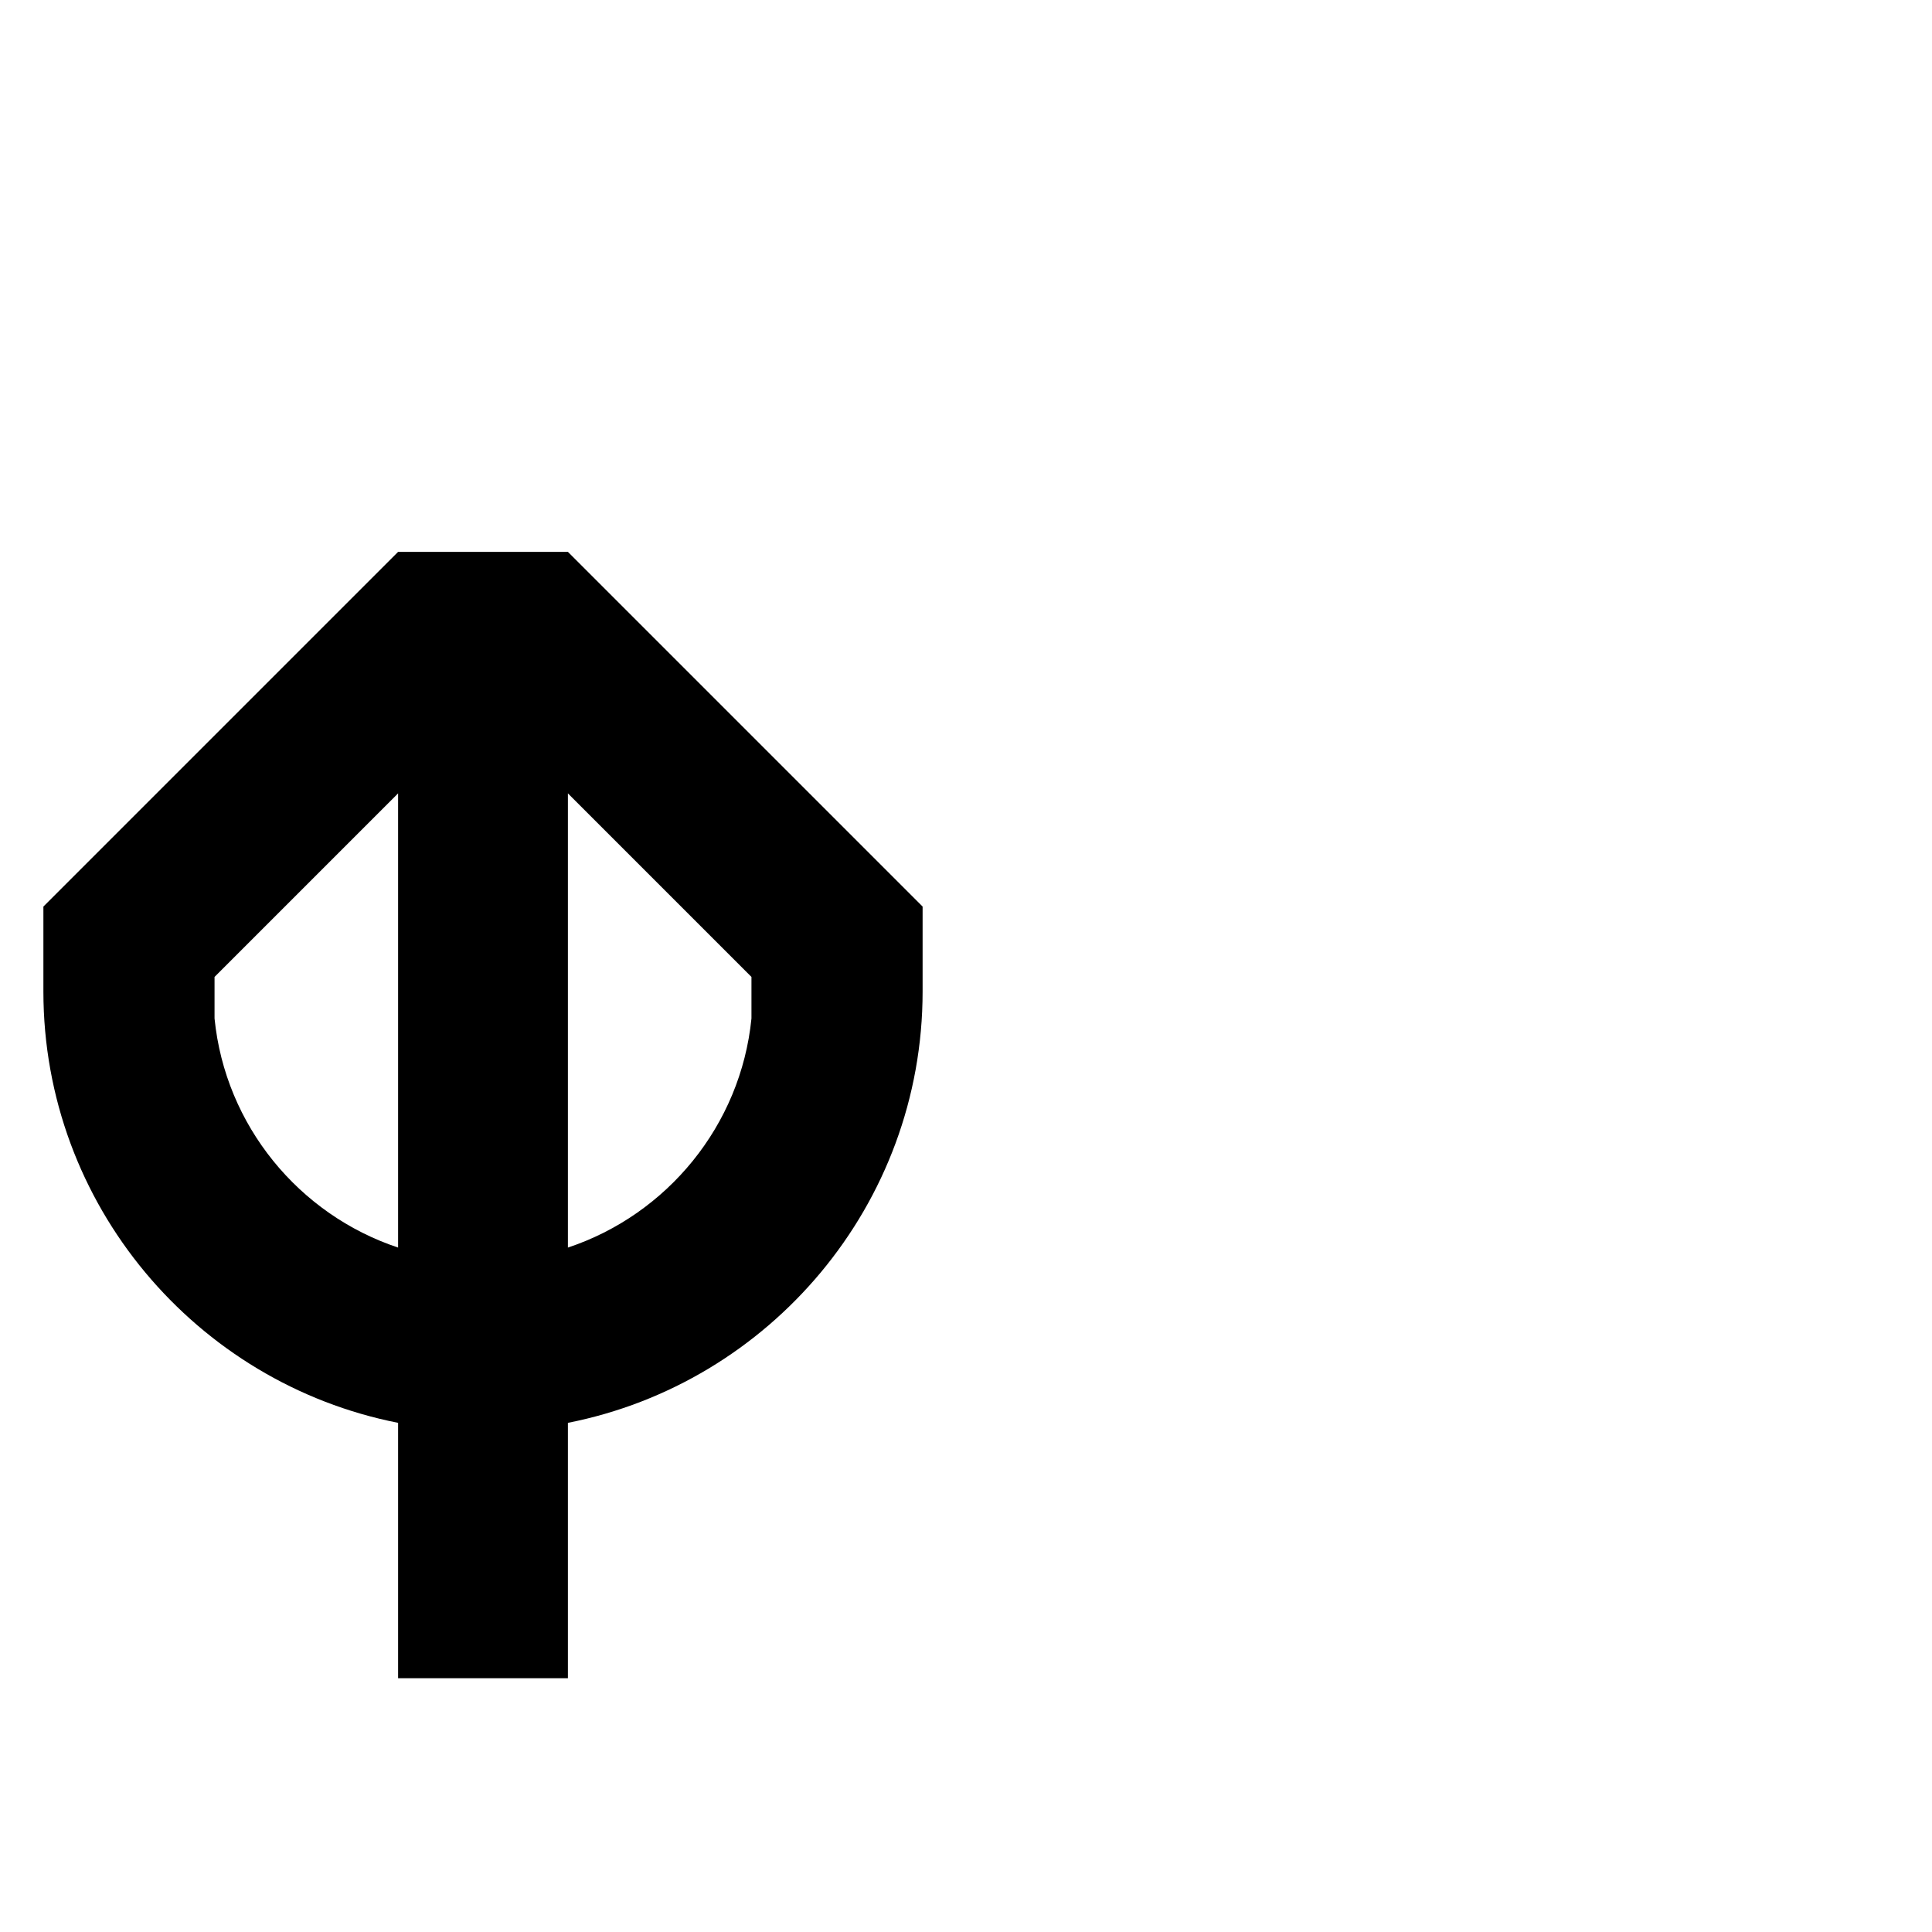
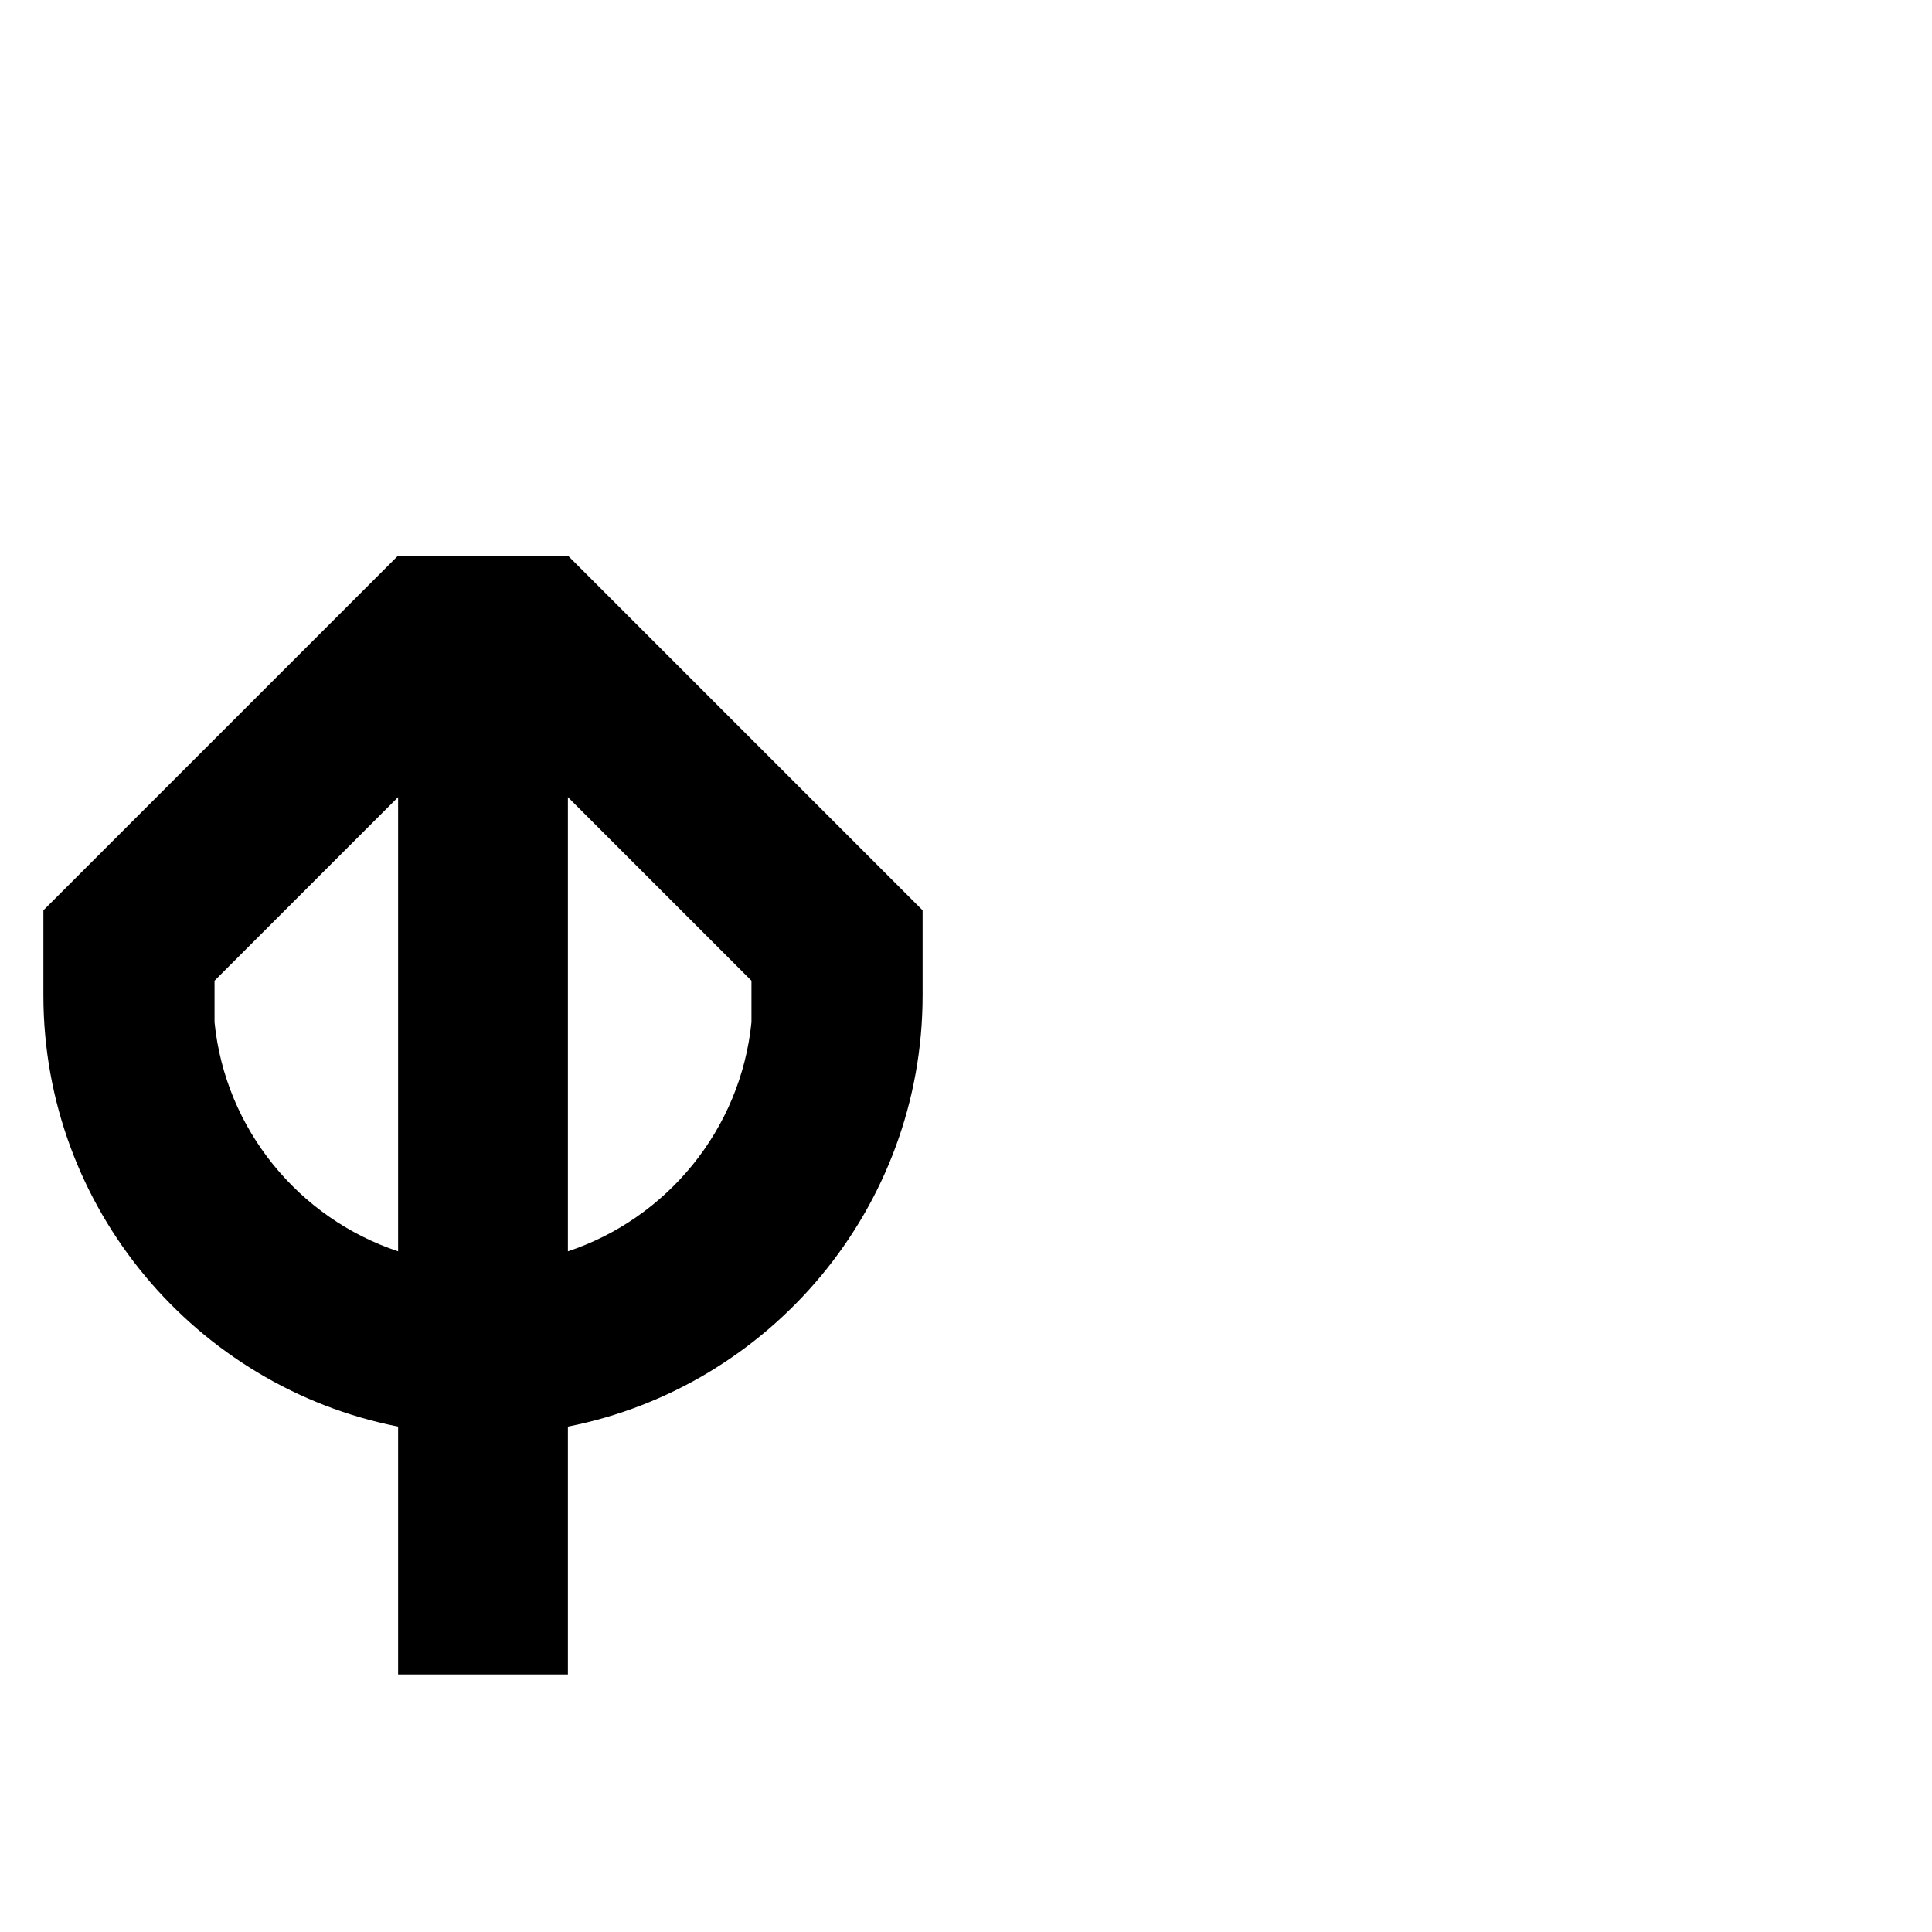
<svg xmlns="http://www.w3.org/2000/svg" width="2048" height="2048">
-   <path id="rect1" fill="#000000" stroke="none" d="M 422 585 L 46 961 L 46 1051 C 46 1277.032 208.065 1466.174 422 1508.264 L 422 1779 L 602 1779 L 602 1508.264 C 815.945 1466.172 978 1277.019 978 1051 L 978 961 L 602 585 Z M 422 841 L 422 1322.475 C 316.991 1287.534 238.764 1193.205 227.42 1079.58 L 227.42 1035.58 Z M 602 841 L 796.58 1035.58 L 796.58 1079.58 C 785.236 1193.2 707.013 1287.533 602 1322.475 Z" />
+   <path id="rect1" fill="#000000" stroke="none" d="M 422 589 L 46 965 L 46 1055 C 46 1281.032 208.065 1470.174 422 1512.264 L 422 1775 L 602 1775 L 602 1512.264 C 815.945 1470.172 978 1281.019 978 1055 L 978 965 L 602 589 Z M 422 845 L 422 1326.475 C 316.991 1291.534 238.764 1197.205 227.42 1083.58 L 227.42 1039.58 Z M 602 845 L 796.58 1039.58 L 796.58 1083.58 C 785.236 1197.2 707.013 1291.533 602 1326.475 Z" />
</svg>
